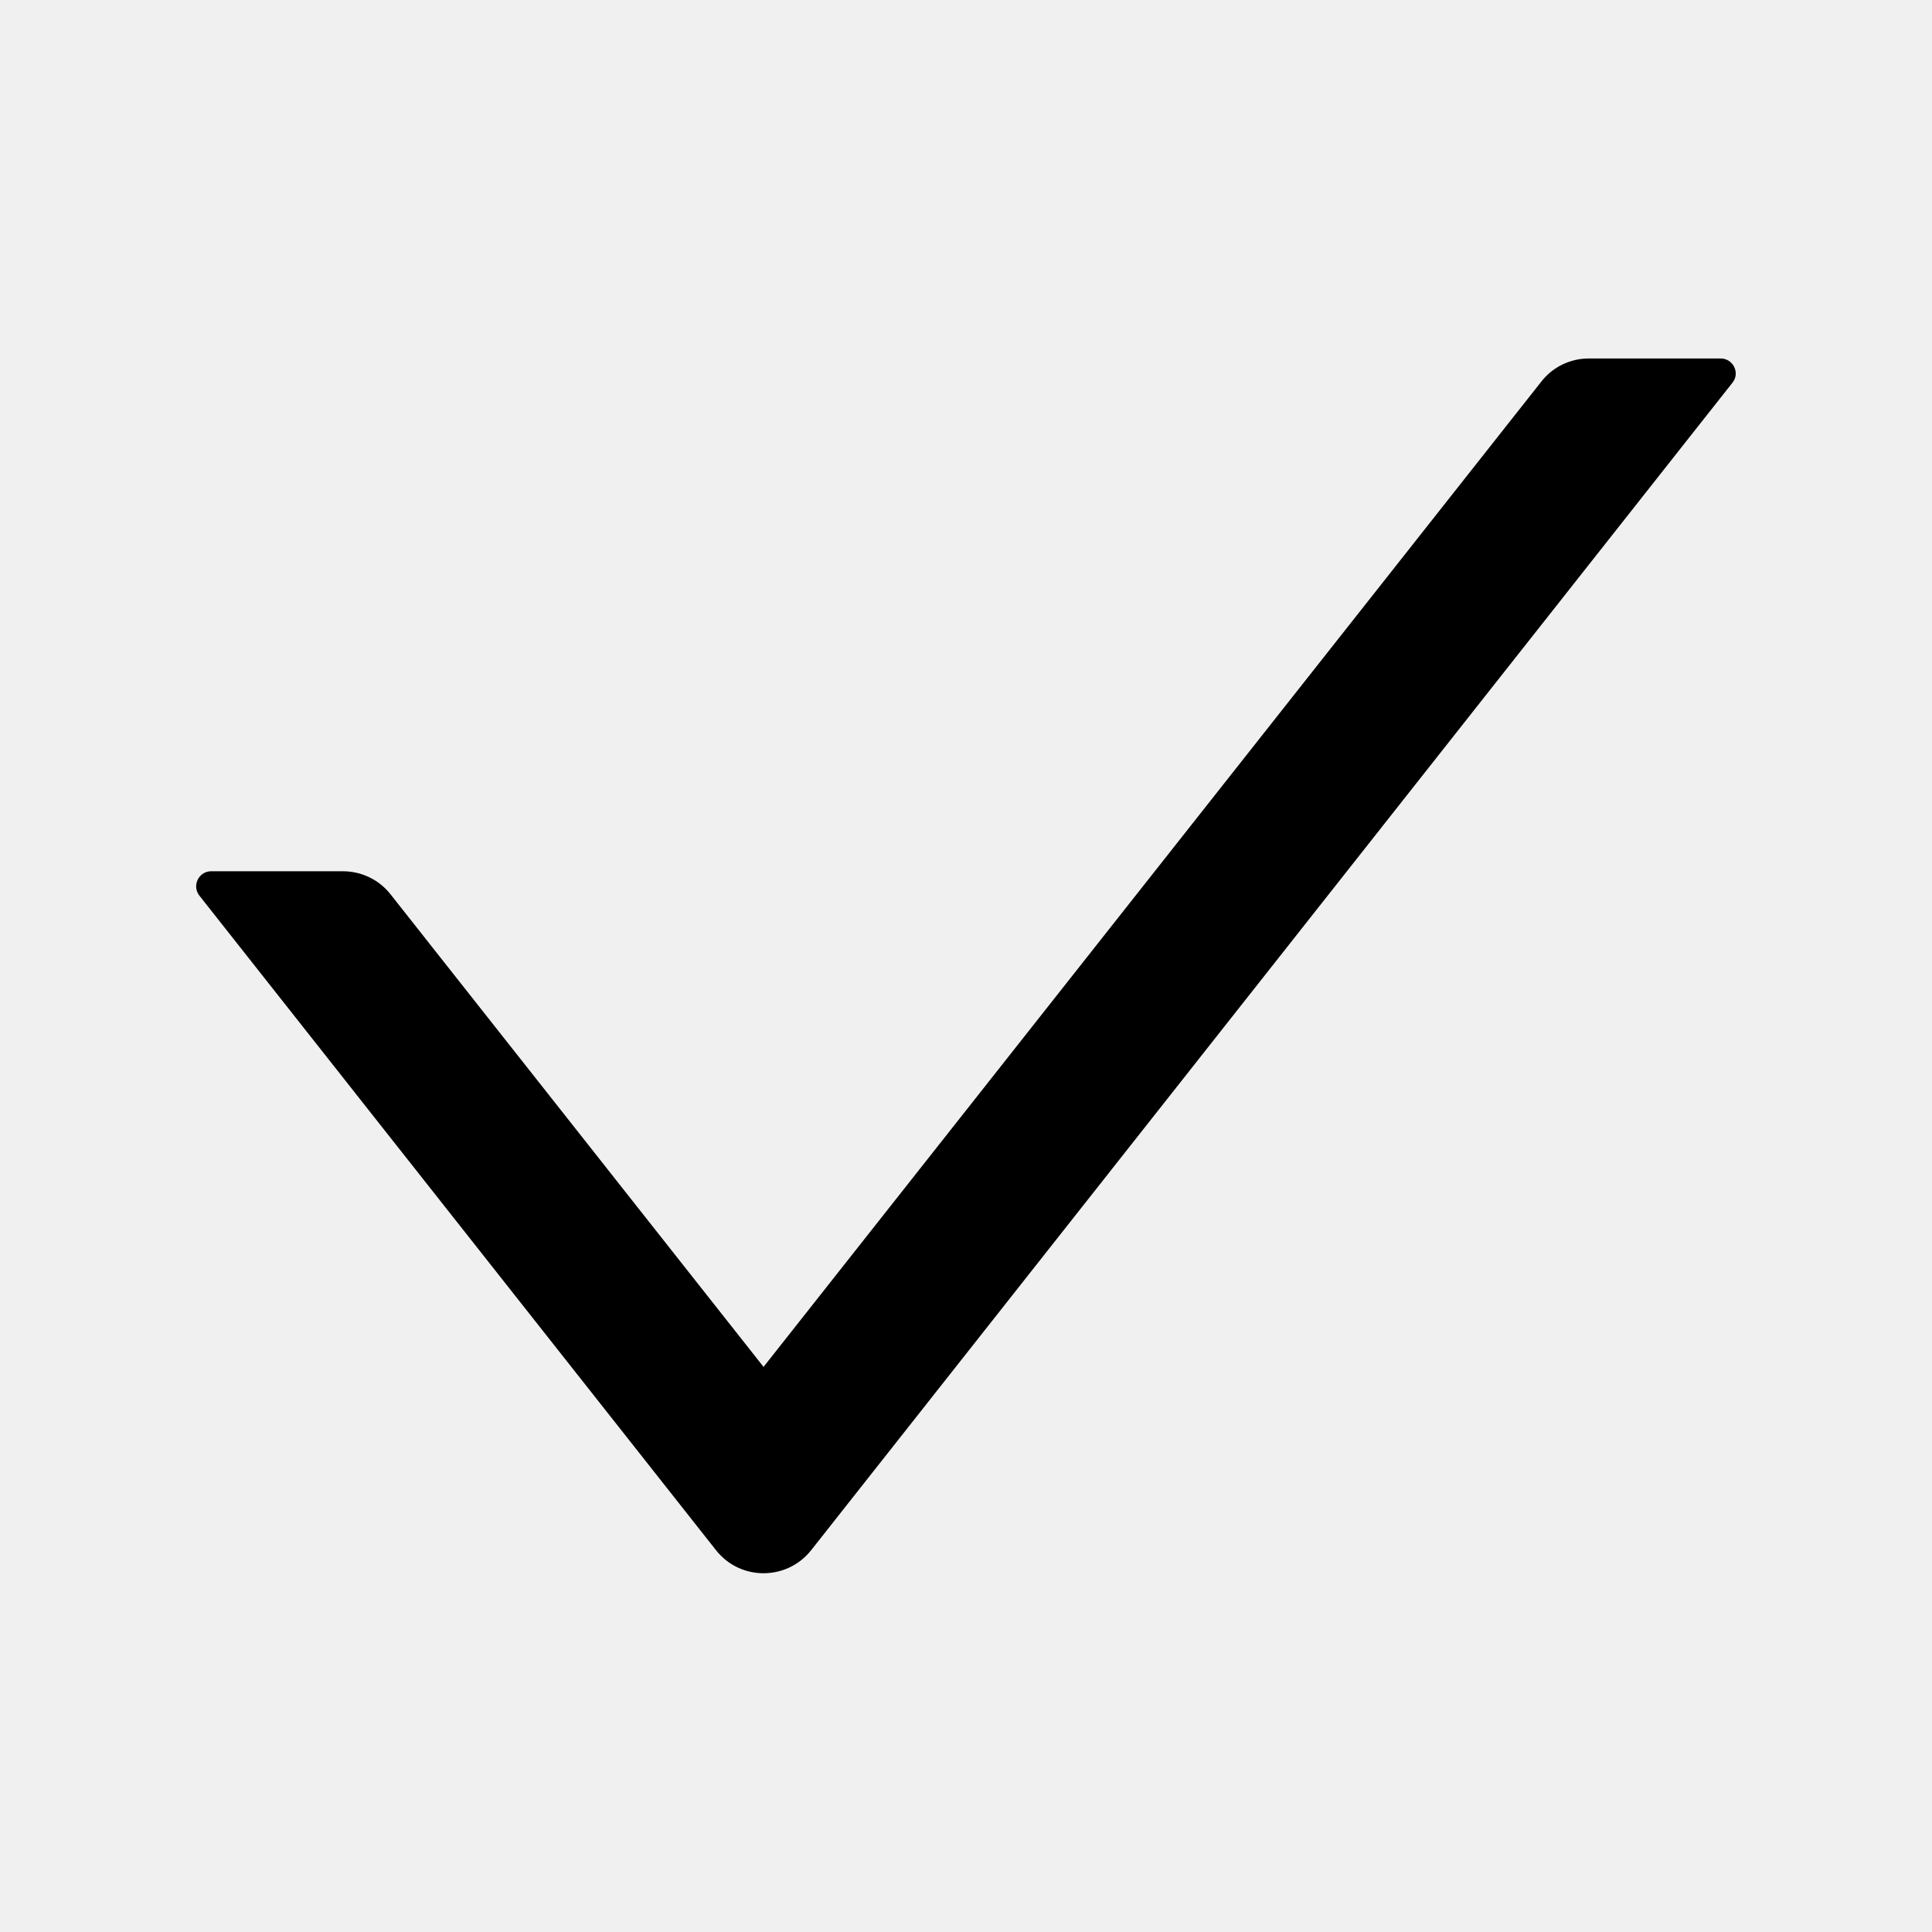
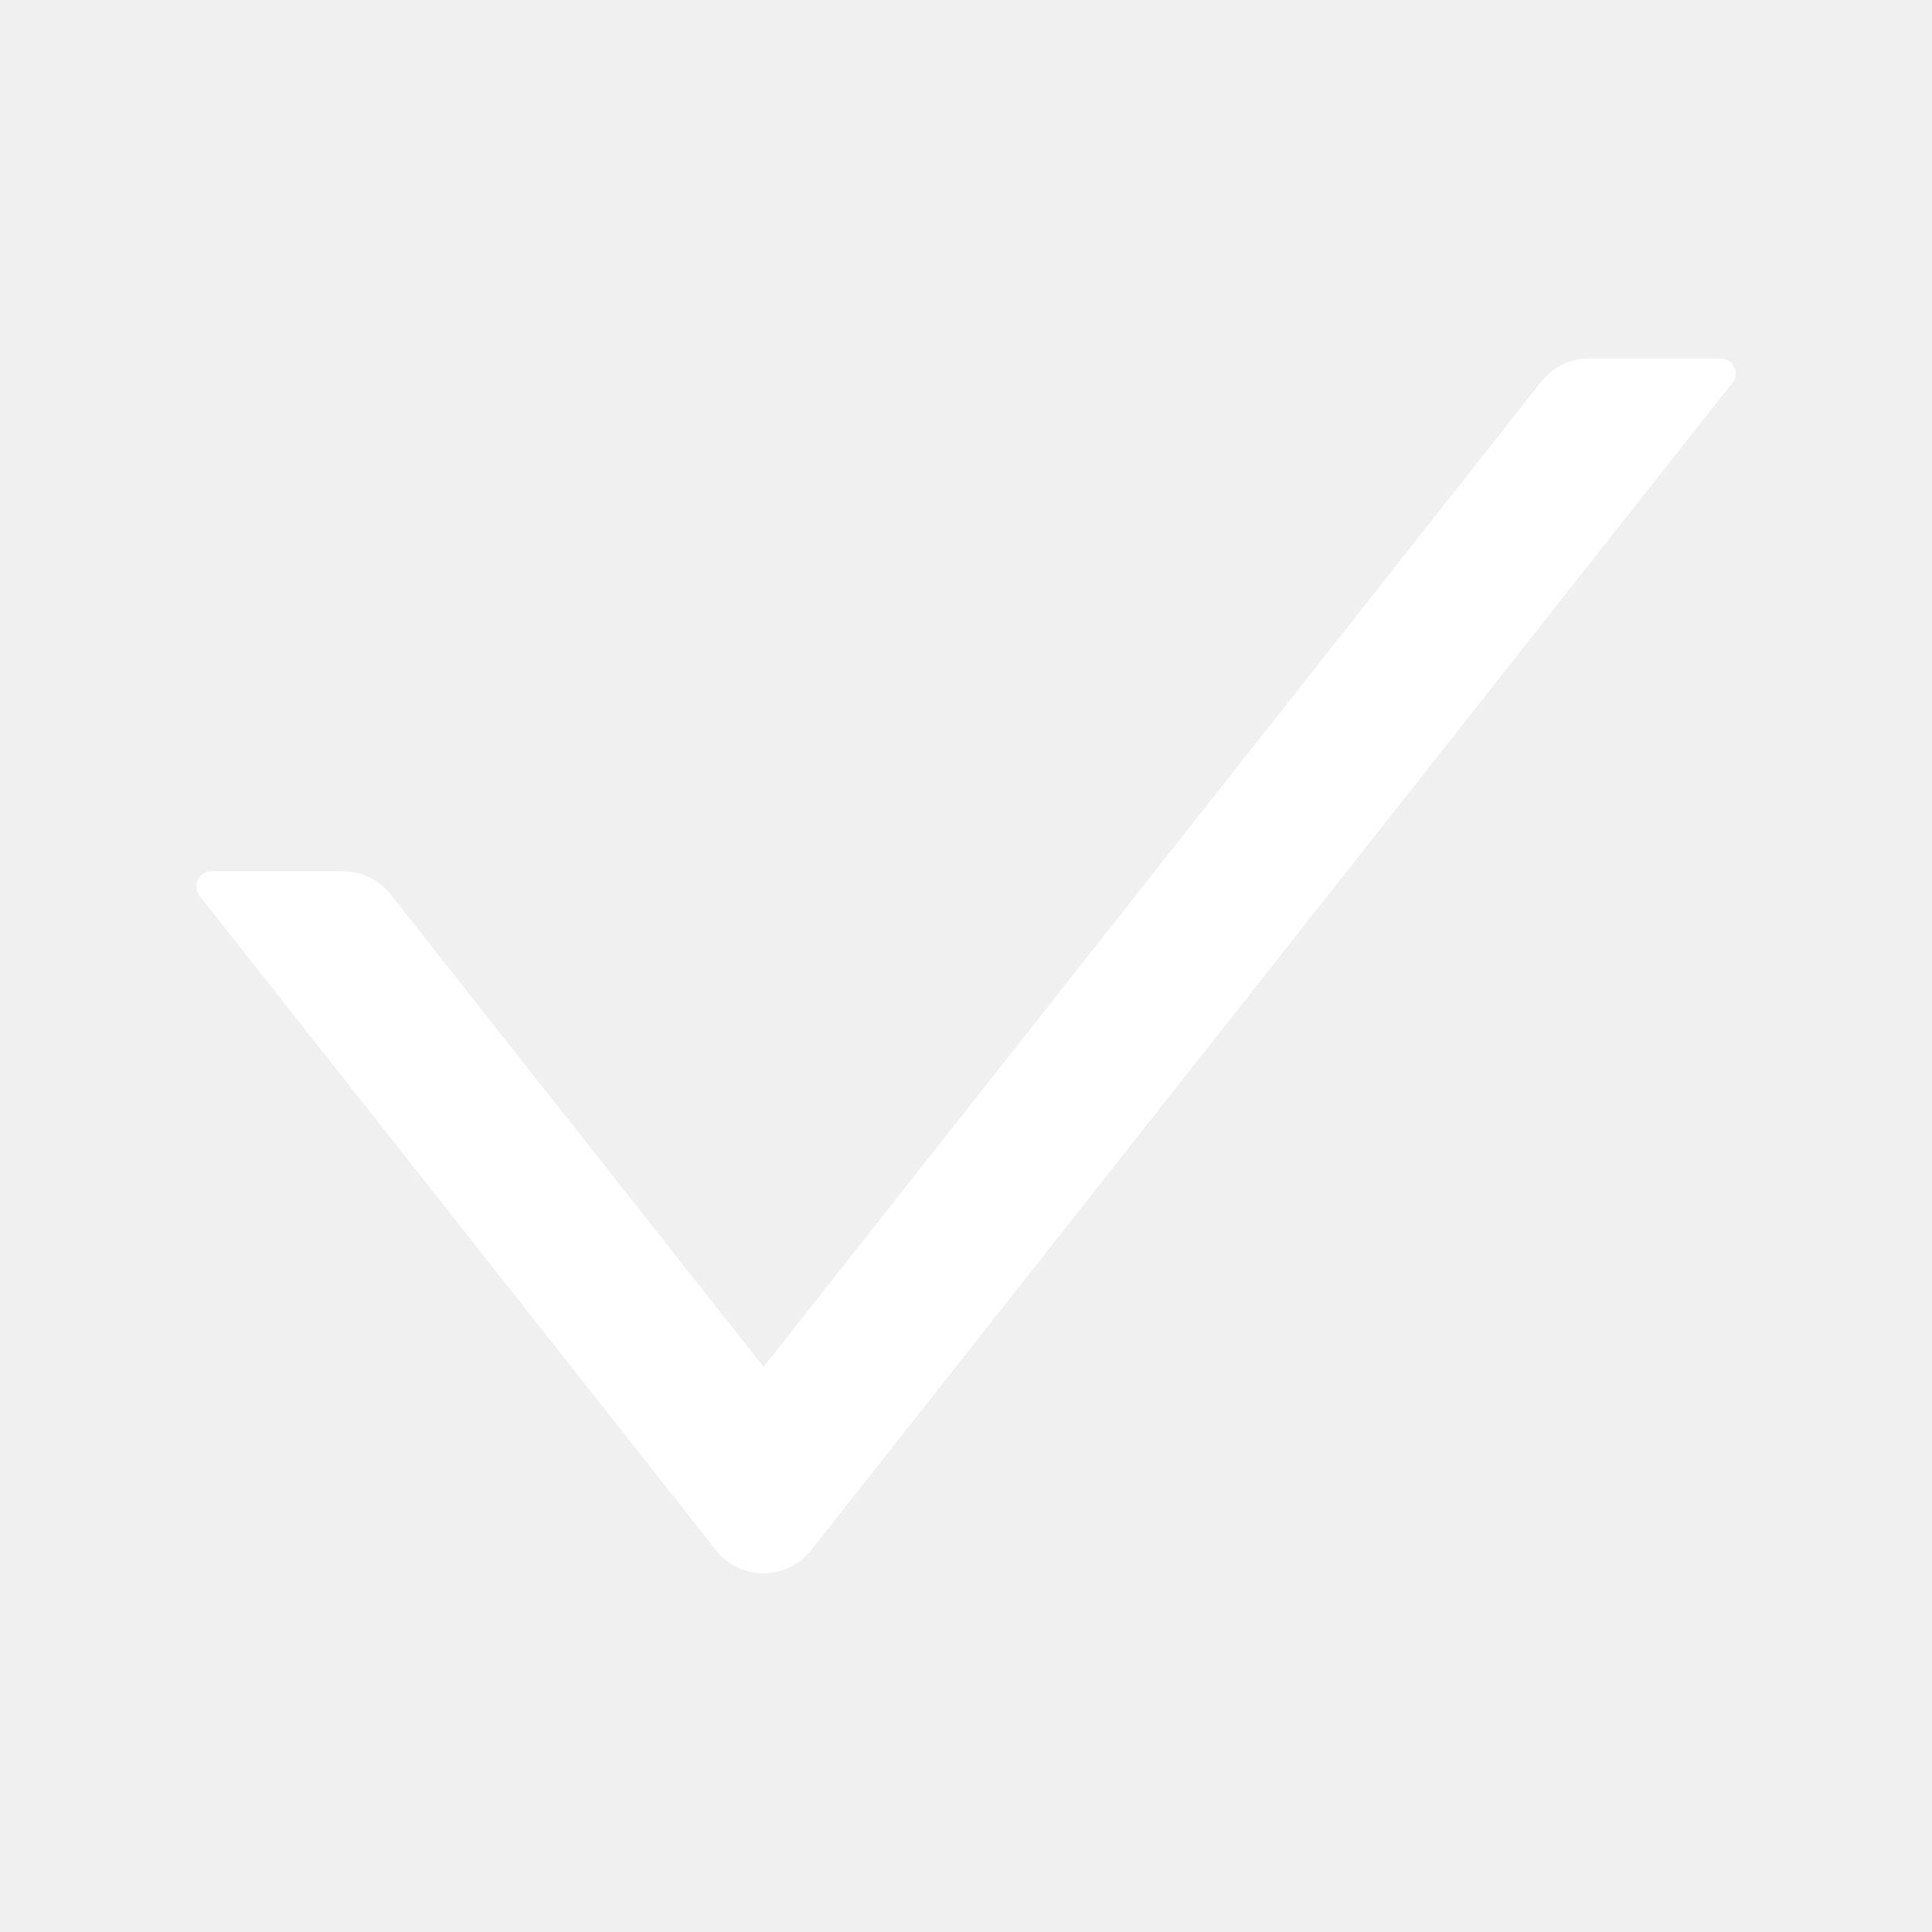
<svg xmlns="http://www.w3.org/2000/svg" width="24" height="24" viewBox="0 0 24 24" fill="none">
-   <path d="M21.374 4.453H19.736C19.506 4.453 19.288 4.559 19.148 4.739L9.485 16.98L4.851 11.109C4.781 11.02 4.692 10.948 4.59 10.899C4.488 10.849 4.376 10.824 4.263 10.823H2.624C2.467 10.823 2.381 11.004 2.477 11.126L8.896 19.259C9.196 19.638 9.773 19.638 10.075 19.259L21.522 4.753C21.618 4.634 21.531 4.453 21.374 4.453Z" fill="black" />
+   <path d="M21.374 4.453H19.736C19.506 4.453 19.288 4.559 19.148 4.739L9.485 16.98L4.851 11.109C4.781 11.02 4.692 10.948 4.59 10.899C4.488 10.849 4.376 10.824 4.263 10.823H2.624C2.467 10.823 2.381 11.004 2.477 11.126L8.896 19.259C9.196 19.638 9.773 19.638 10.075 19.259L21.522 4.753C21.618 4.634 21.531 4.453 21.374 4.453V4.453Z" fill="white" />
</svg>
